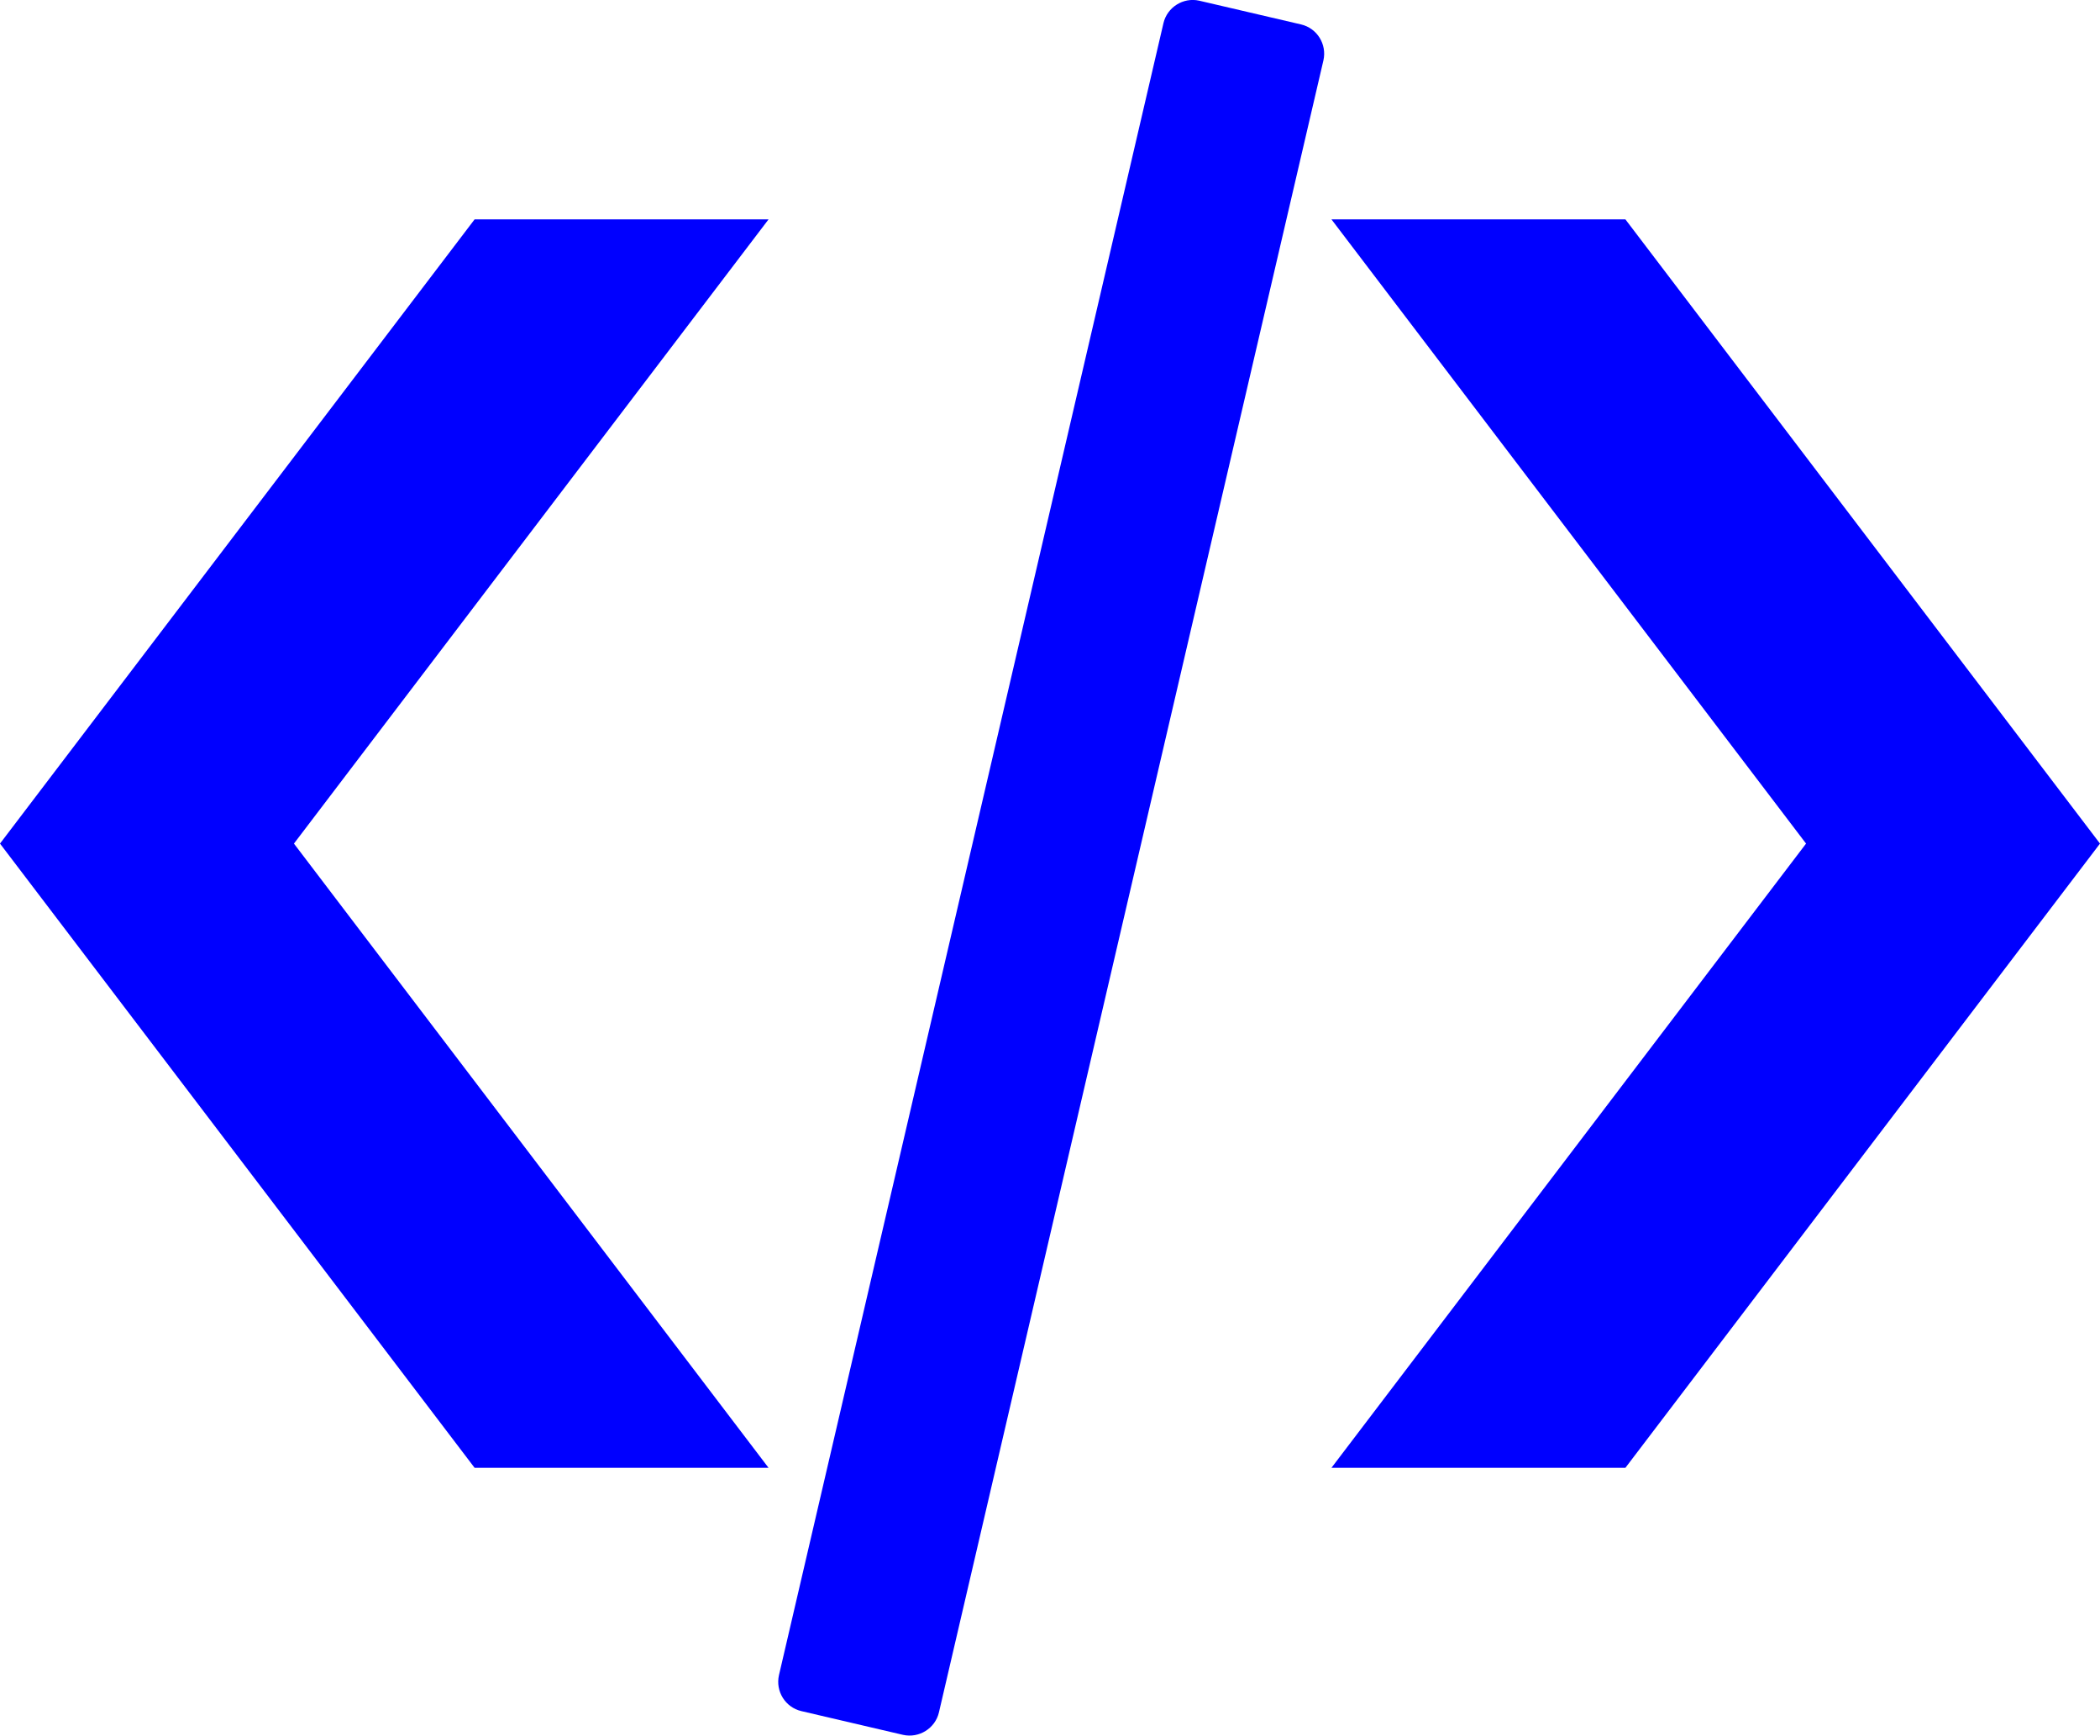
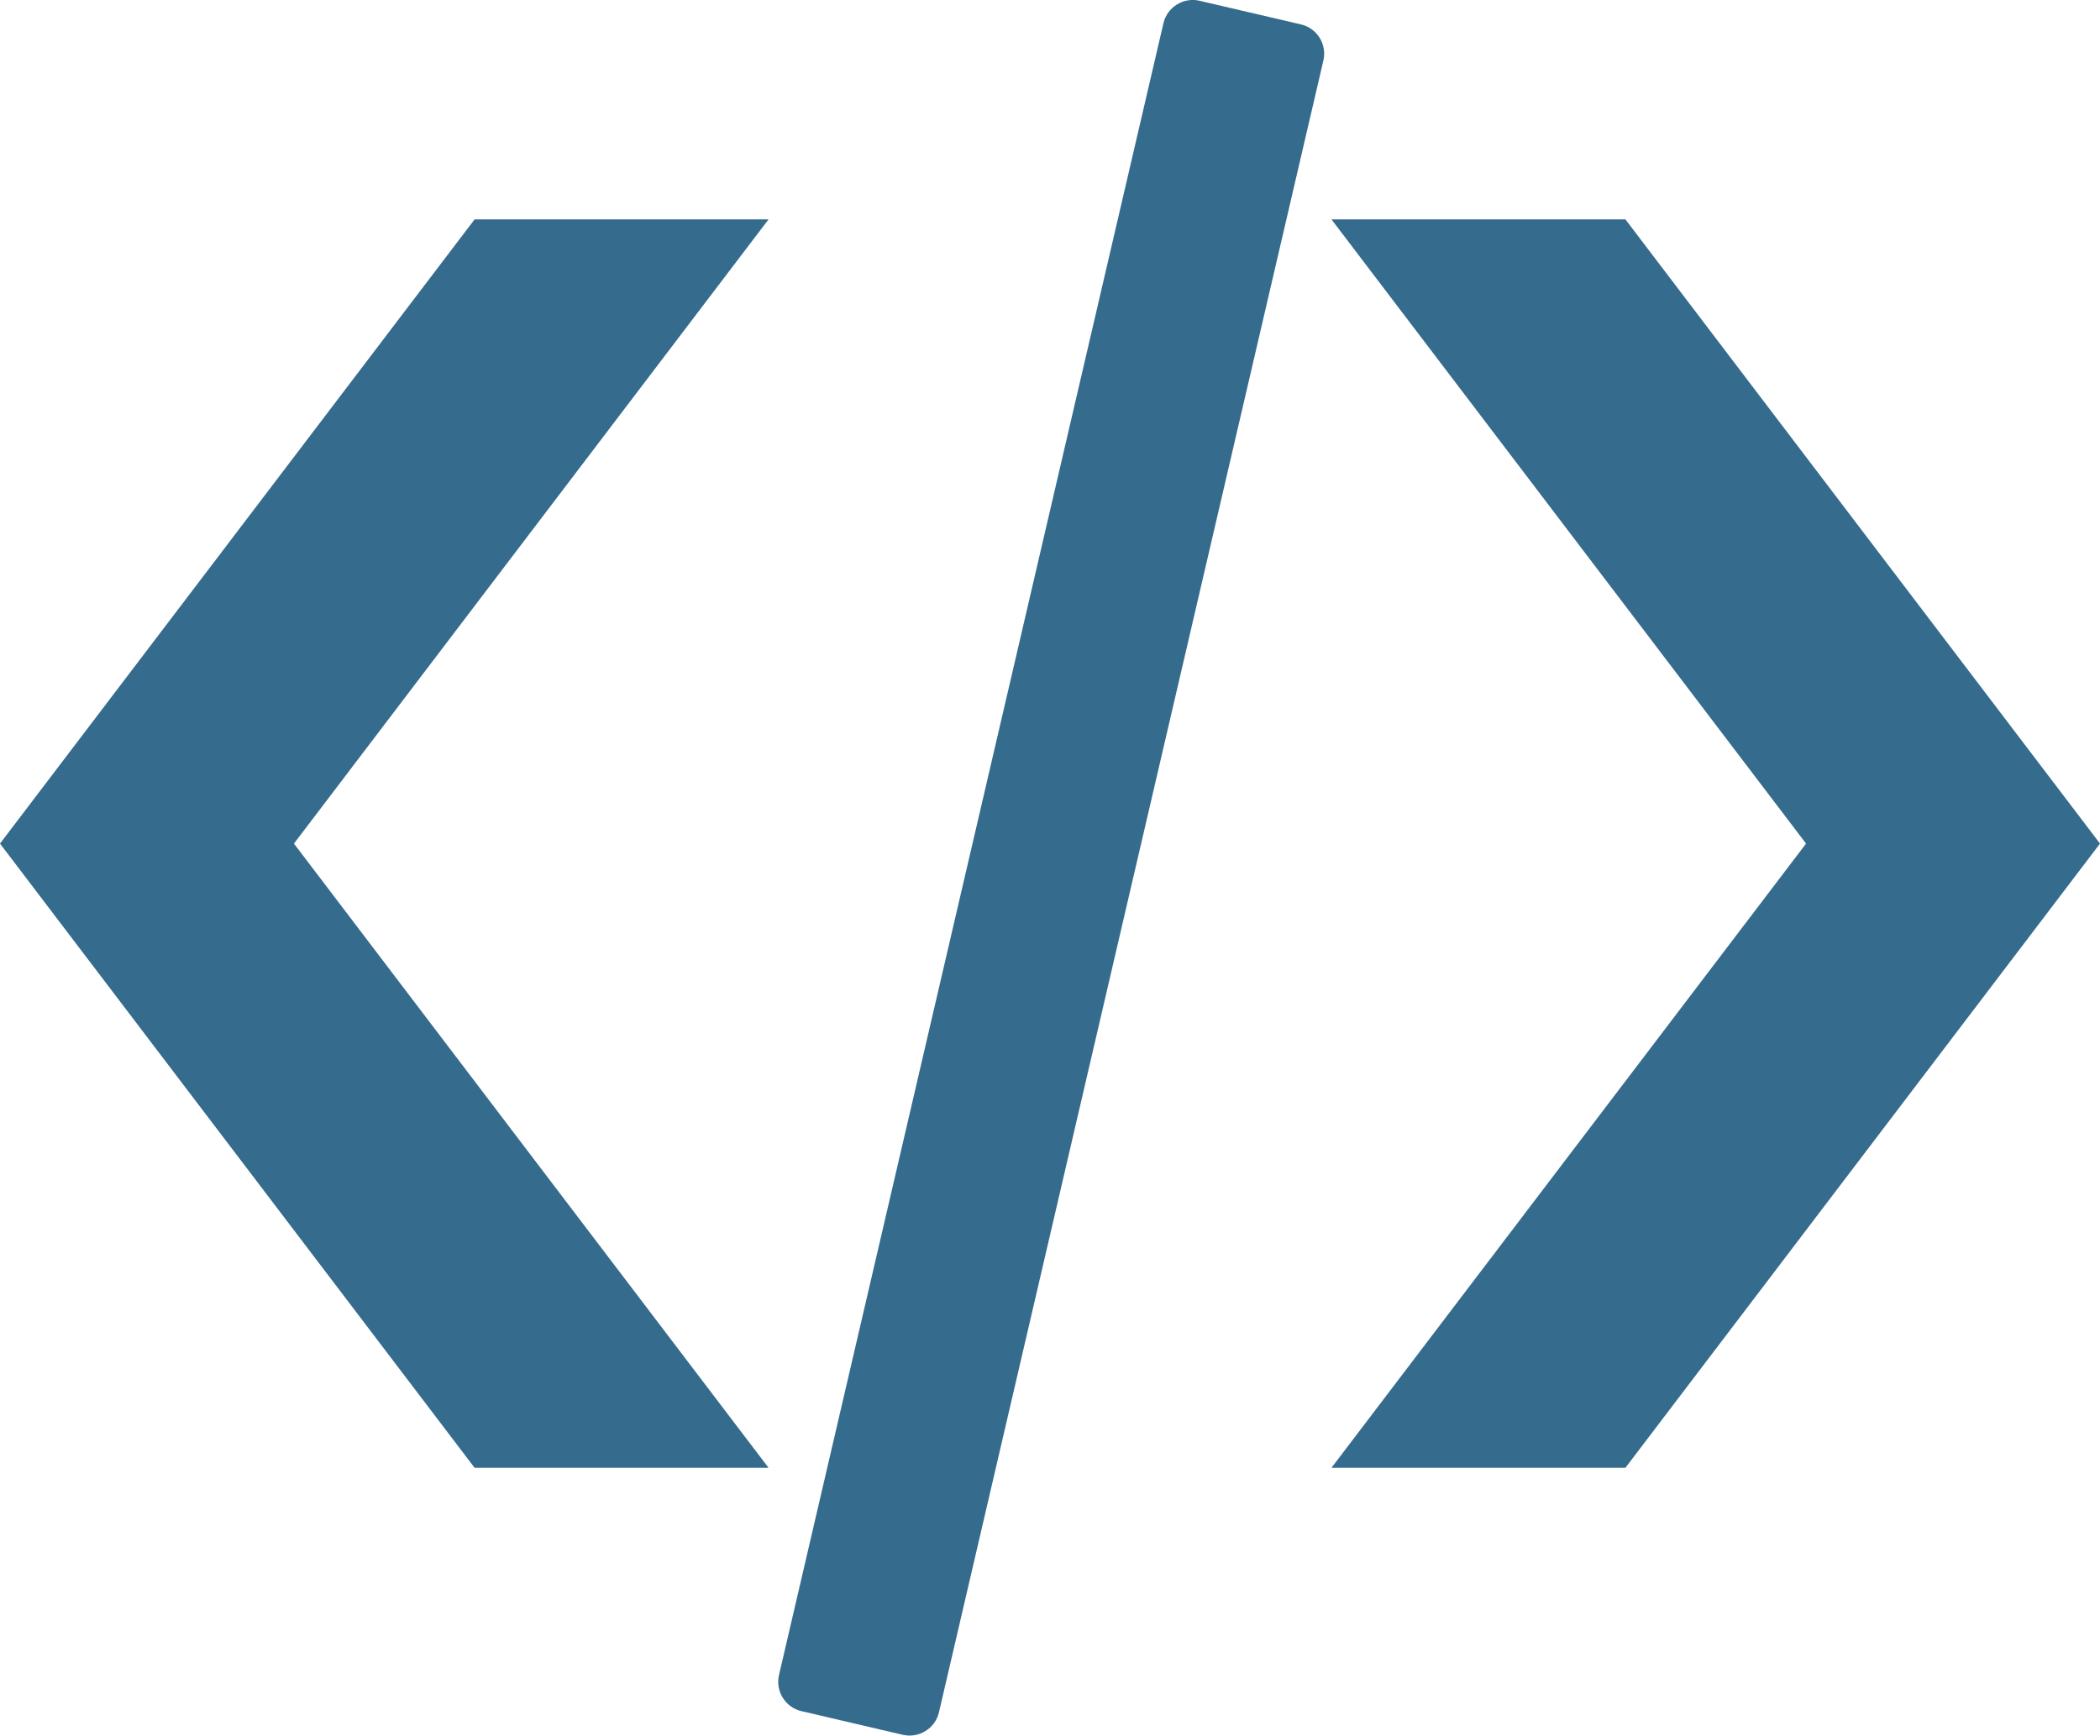
<svg xmlns="http://www.w3.org/2000/svg" version="1.1" id="Layer_1" x="0px" y="0px" viewBox="0 0 122.88 101.57" style="enable-background:new 0 0 122.88 101.57" xml:space="preserve">
  <g>
-     <path fill="#0000ff" d="M44.97,12.84h-17.2L0,49.37L27.77,85.9h17.2L17.2,49.37L44.97,12.84L44.97,12.84z M77.91,12.84h17.2l27.77,36.53 L95.11,85.9h-17.2l27.77-36.53L77.91,12.84L77.91,12.84z M70.17,0.04l5.96,1.39c0.94,0.22,1.52,1.16,1.31,2.1l-22.5,96.69 c-0.22,0.93-1.16,1.52-2.1,1.31l-5.95-1.39c-0.94-0.22-1.52-1.16-1.31-2.1l22.5-96.69C68.3,0.42,69.24-0.17,70.17,0.04L70.17,0.04 L70.17,0.04z" />
+     <path fill="#356b8d" d="M44.97,12.84h-17.2L0,49.37L27.77,85.9h17.2L17.2,49.37L44.97,12.84L44.97,12.84z M77.91,12.84h17.2l27.77,36.53 L95.11,85.9h-17.2l27.77-36.53L77.91,12.84L77.91,12.84z M70.17,0.04l5.96,1.39c0.94,0.22,1.52,1.16,1.31,2.1l-22.5,96.69 c-0.22,0.93-1.16,1.52-2.1,1.31l-5.95-1.39c-0.94-0.22-1.52-1.16-1.31-2.1l22.5-96.69C68.3,0.42,69.24-0.17,70.17,0.04L70.17,0.04 L70.17,0.04z" />
  </g>
</svg>
